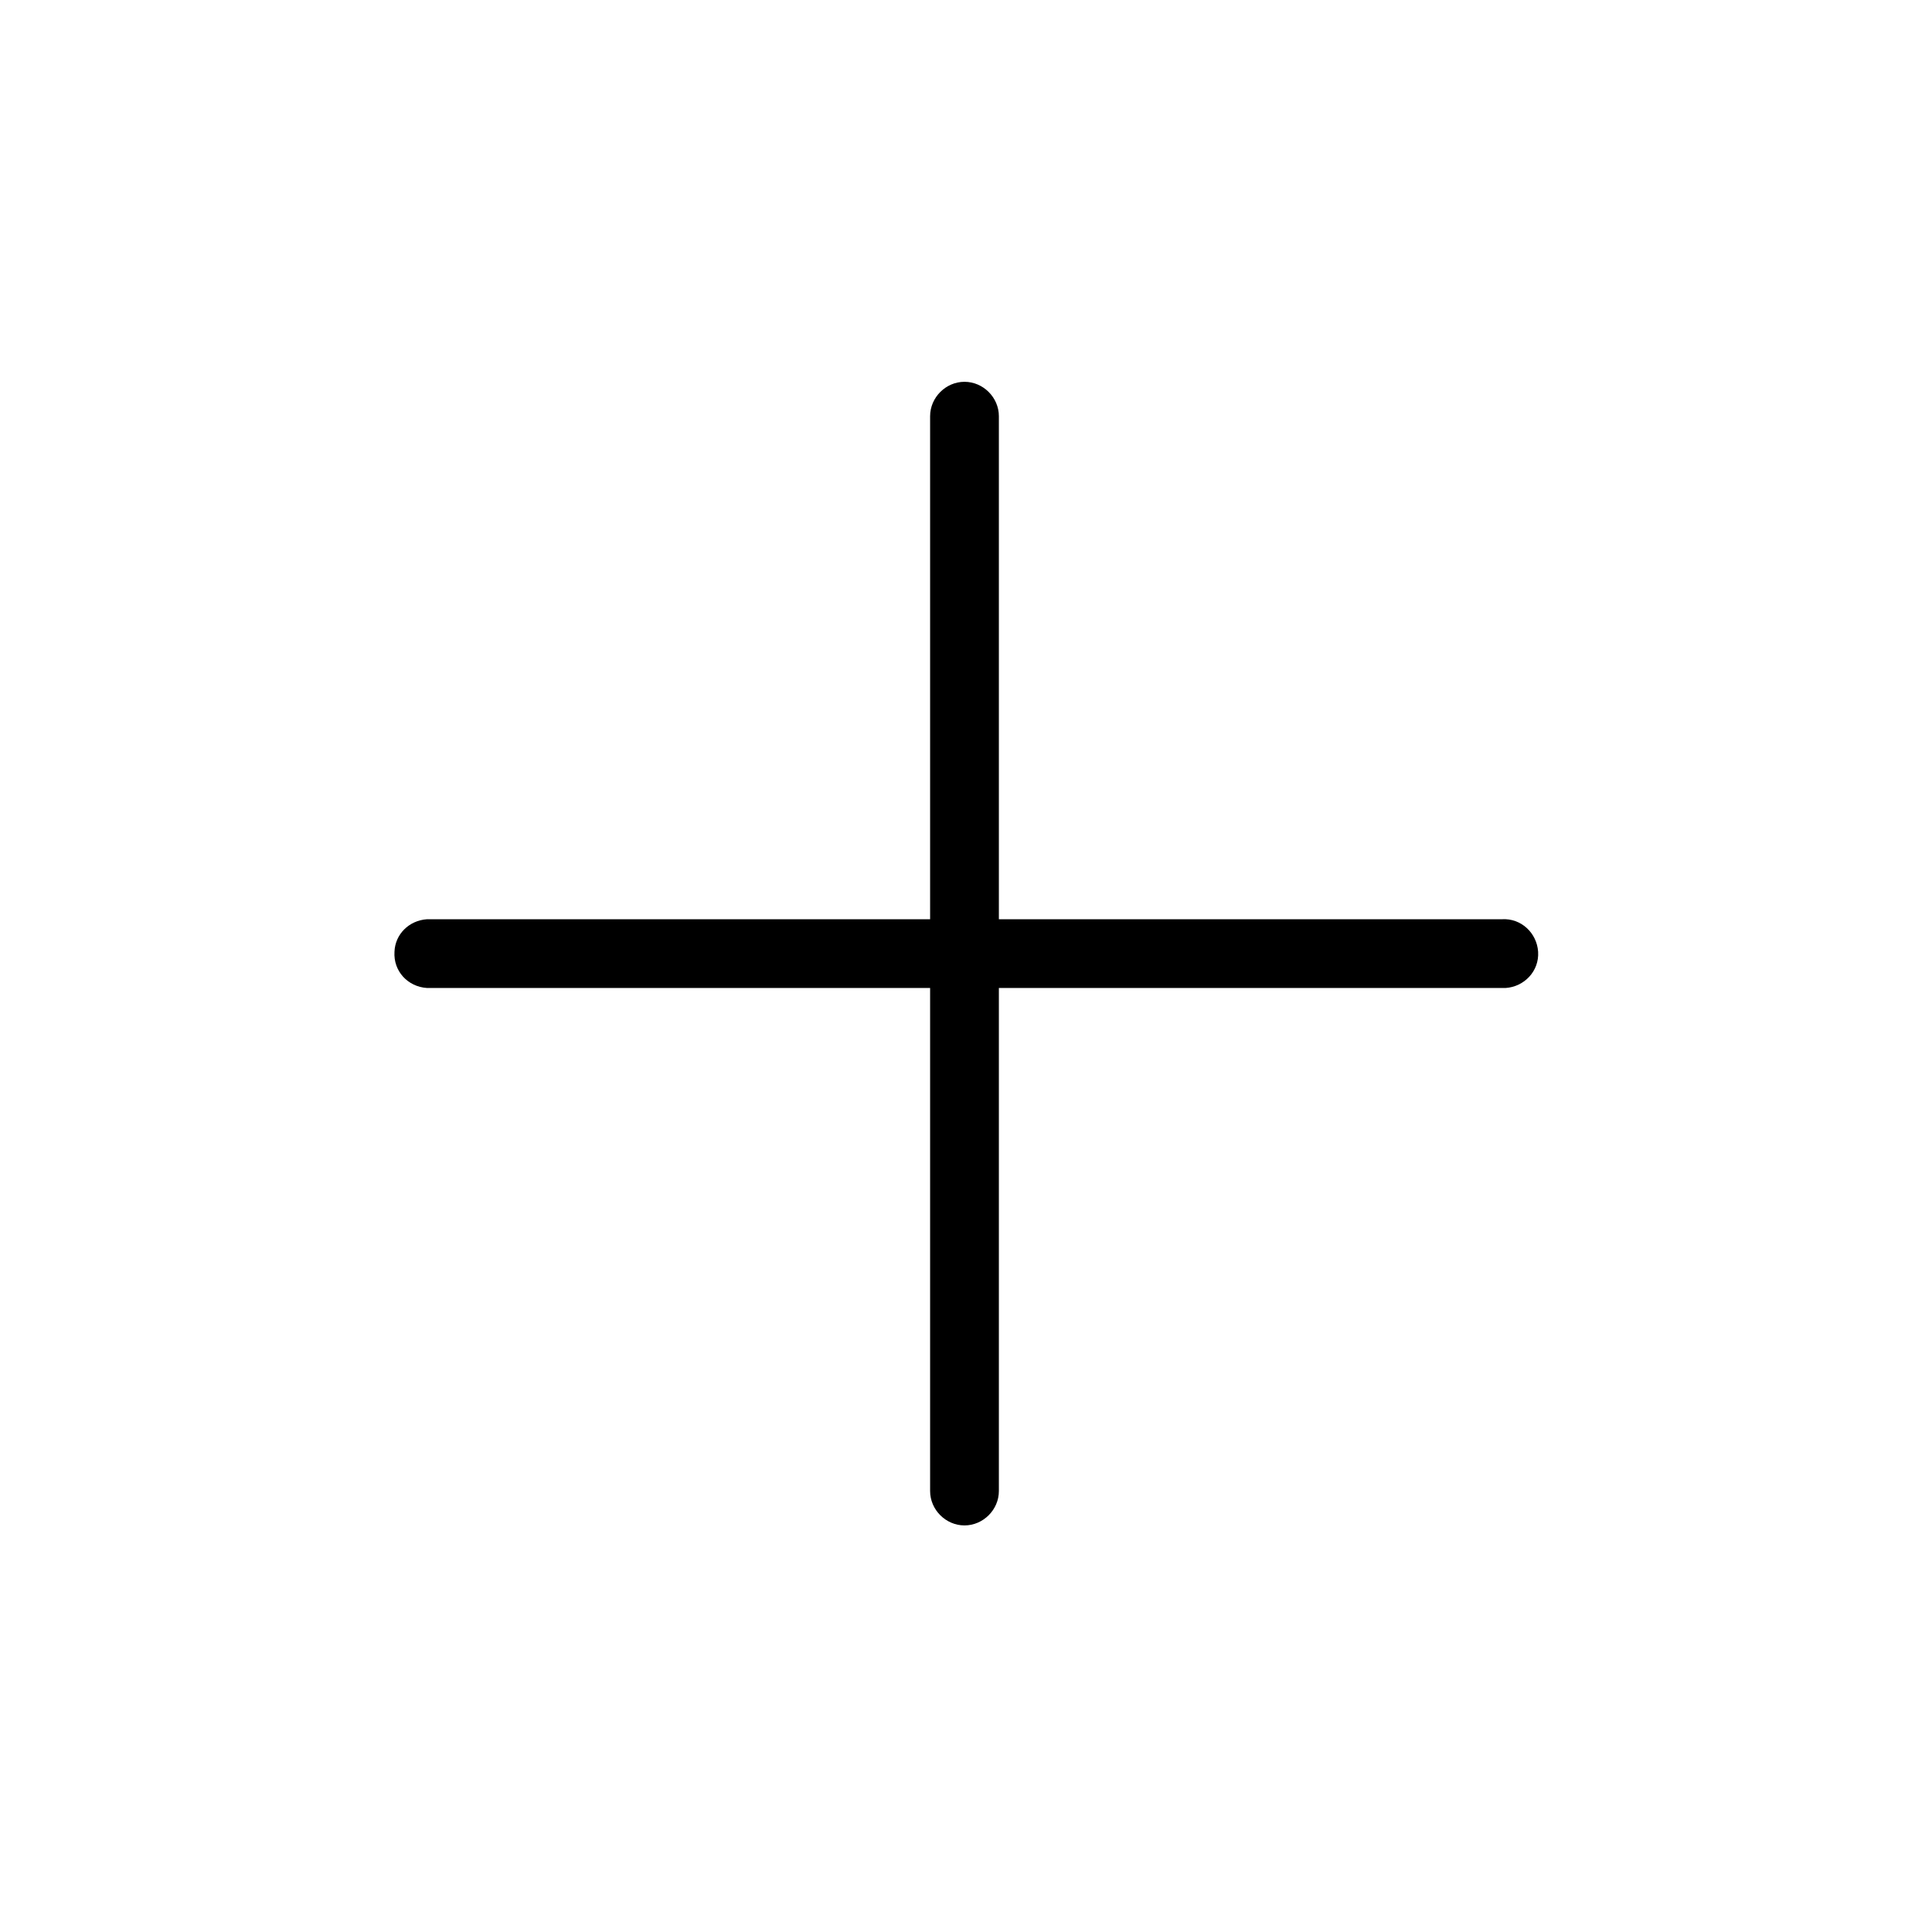
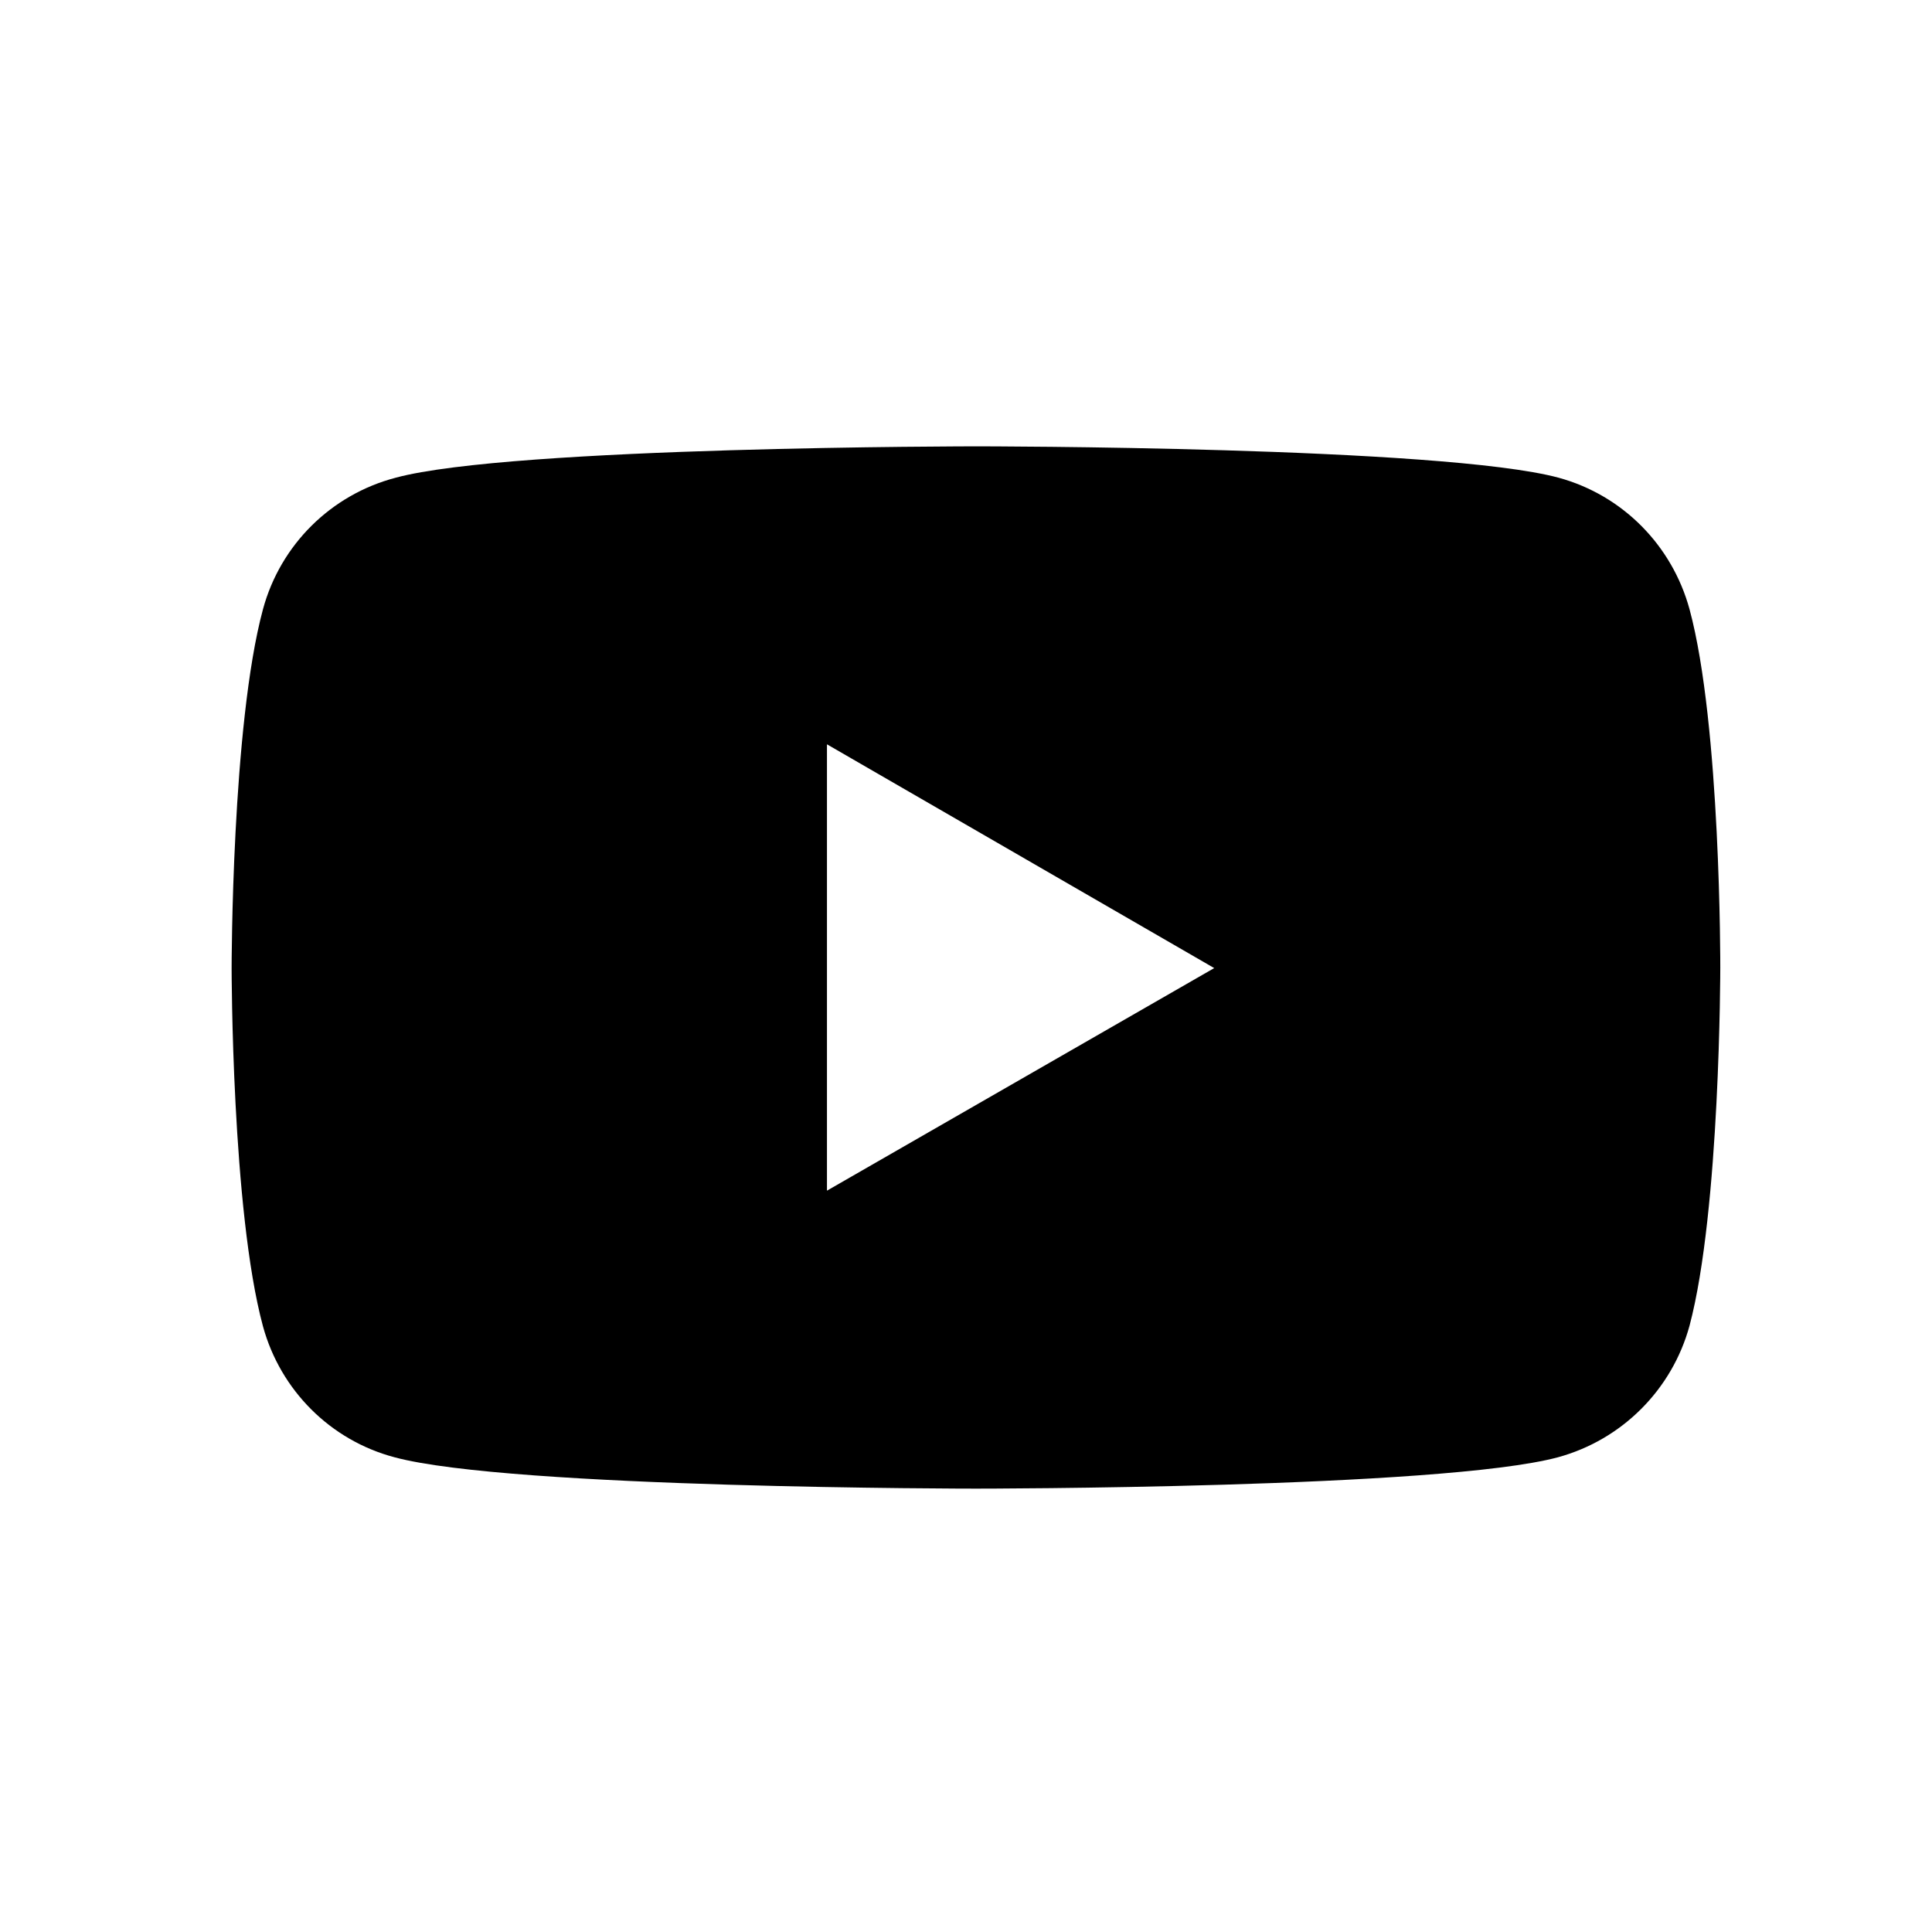
<svg xmlns="http://www.w3.org/2000/svg" version="1.1" id="Layer_1" x="0px" y="0px" viewBox="0 0 320.3 316.3" style="enable-background:new 0 0 320.3 316.3;" xml:space="preserve">
-   <path d="M70.8,152.4h83.4V69c0-3.1,2.6-5.7,5.7-5.7c3.1,0,5.7,2.6,5.7,5.7v83.4H249c3.2-0.2,5.8,2.3,6,5.4c0.2,3.2-2.3,5.8-5.4,6  c-0.2,0-0.4,0-0.6,0h-83.4v83.4c0,3.1-2.6,5.7-5.7,5.7c-3.1,0-5.7-2.6-5.7-5.7v-83.4H70.8c-3.2-0.2-5.6-2.8-5.4-6  C65.5,154.9,67.8,152.6,70.8,152.4z" />
+   <path d="M280.1,101c-2.9-10.6-11.1-18.9-21.7-21.8c-19.3-5.2-96.4-5.2-96.4-5.2s-77.2,0-96.4,5.2C54.9,82,46.5,90.3,43.6,101  c-5.2,19.2-5.2,59.5-5.2,59.5s0,40.2,5.2,59.4c2.9,10.6,11.2,18.9,21.8,21.7c19.2,5.2,96.4,5.2,96.4,5.2s77.2,0,96.5-5.2  c10.6-2.9,18.9-11.2,21.8-21.8c5.1-19.2,5.1-59.4,5.1-59.4S285.3,120.2,280.1,101z M137.1,197.4v-74l64.2,37.1L137.1,197.4z" />
</svg>
